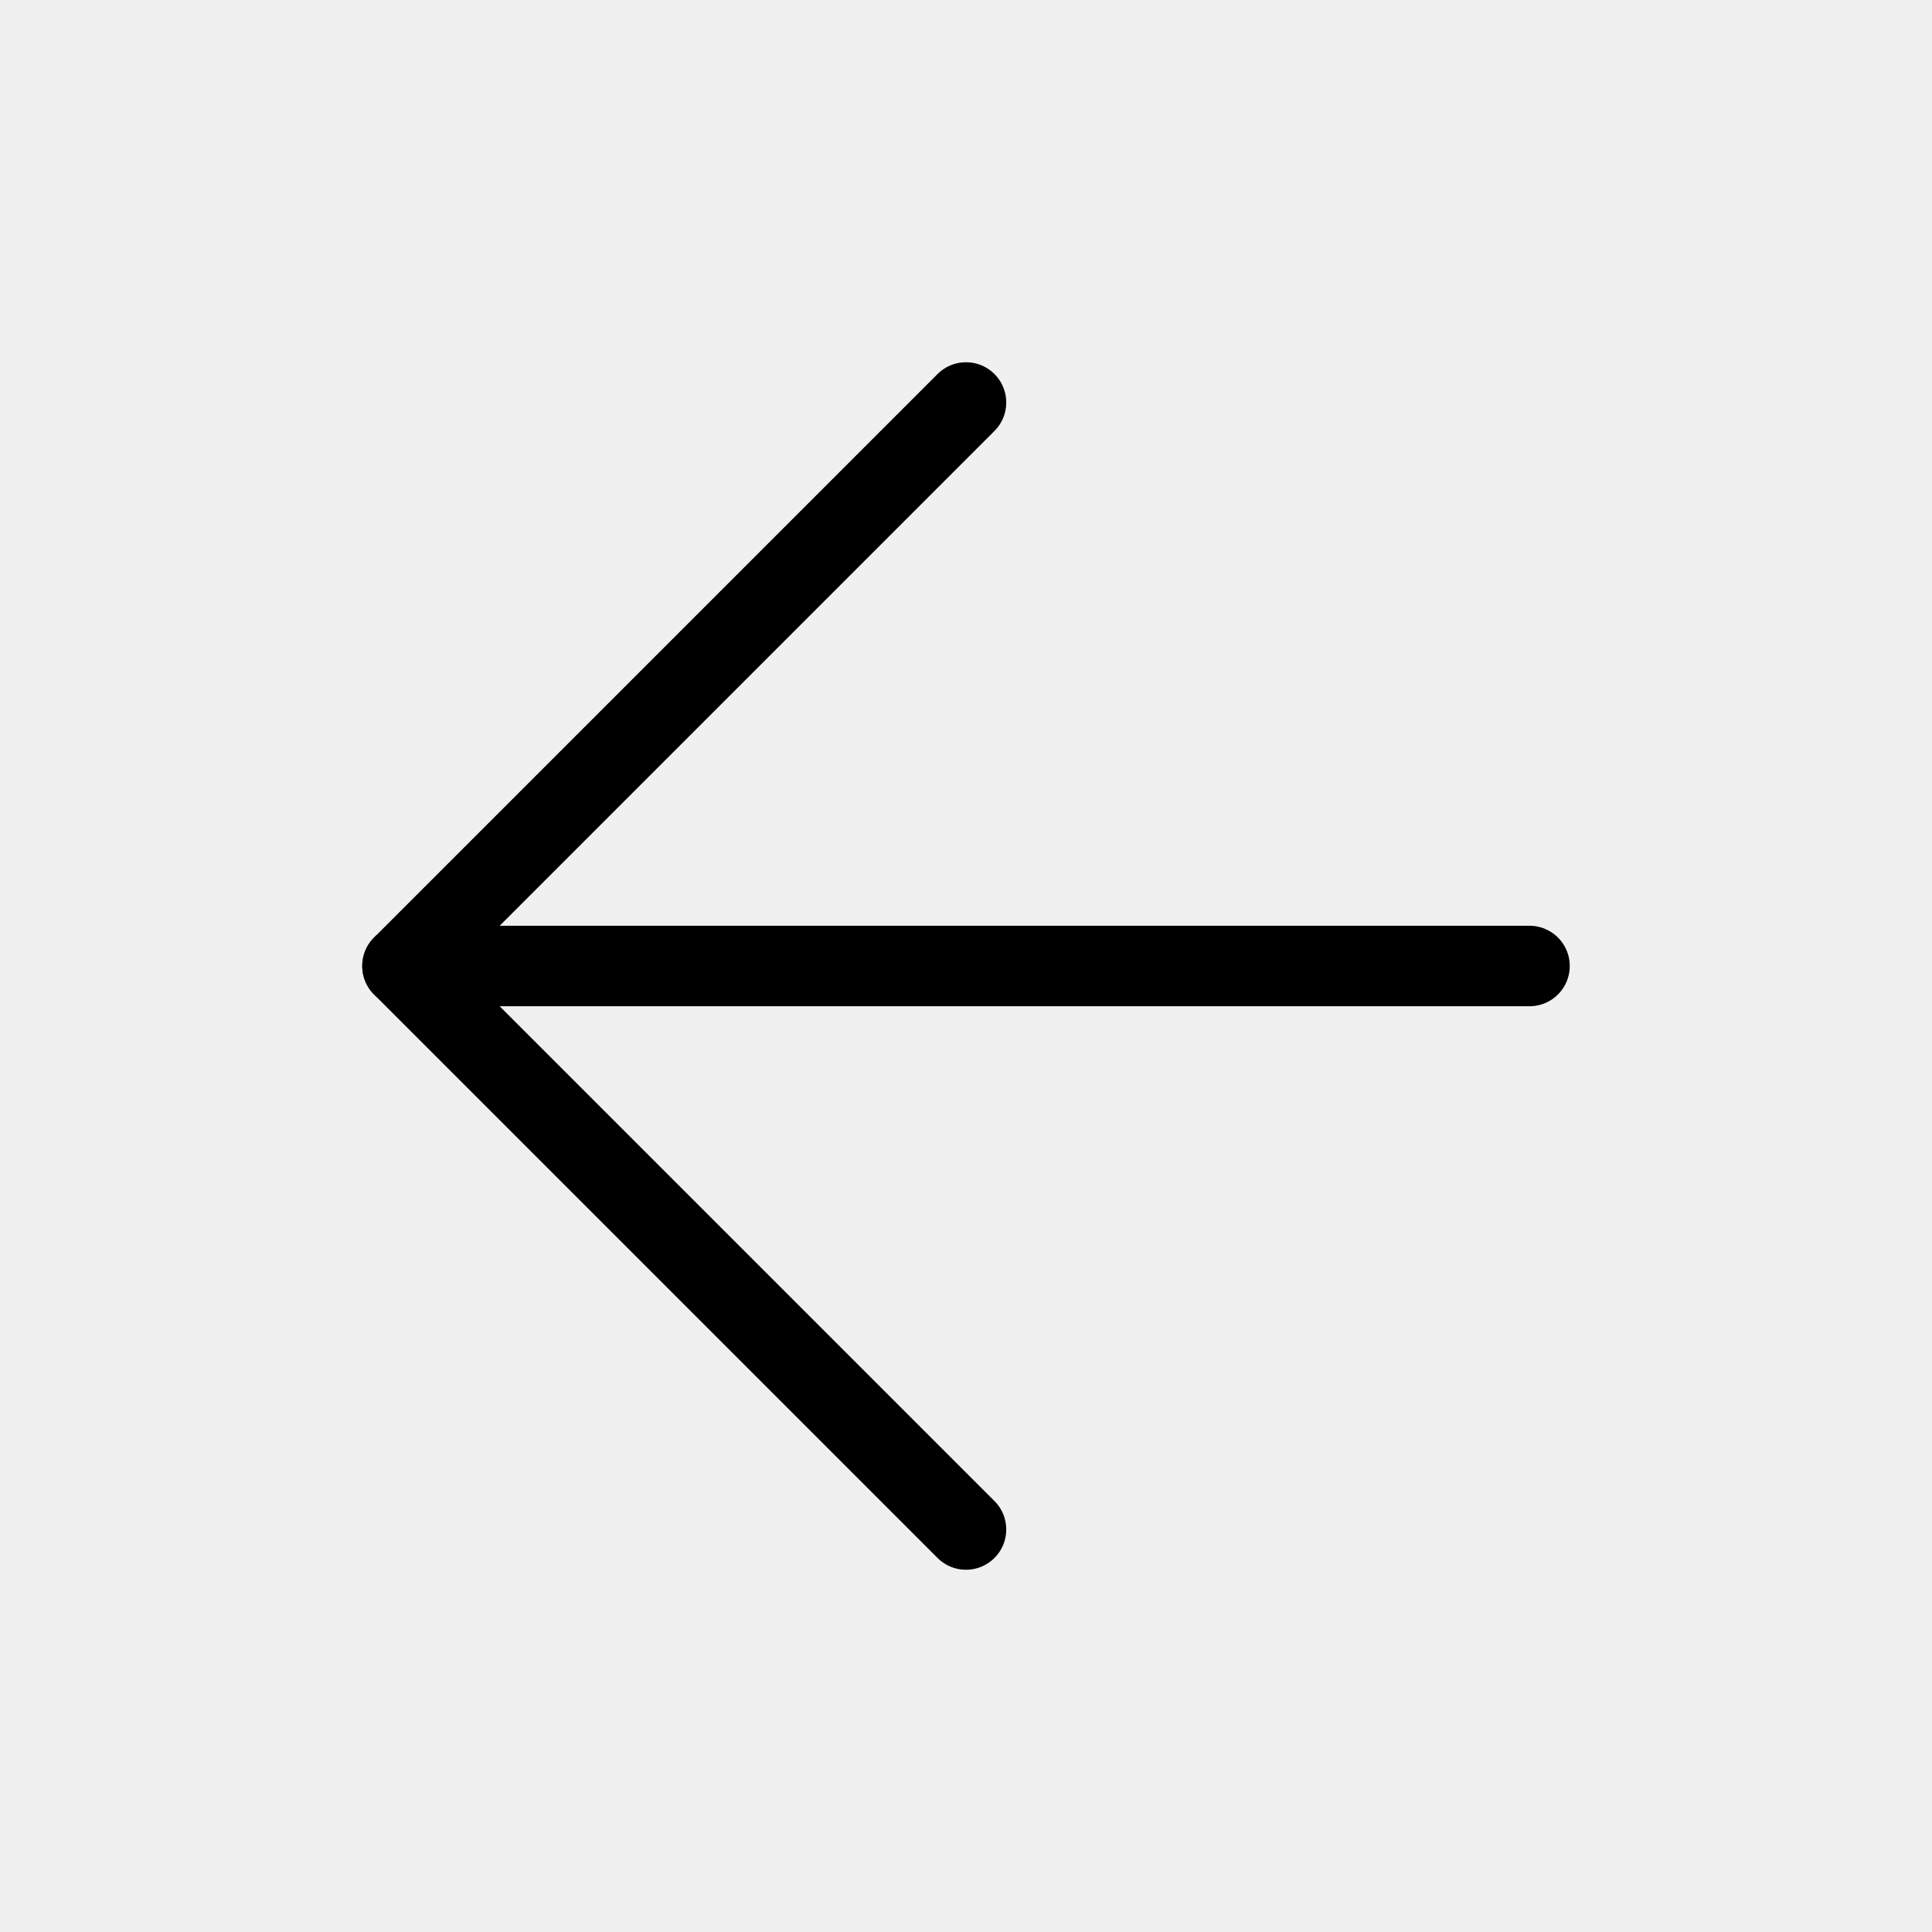
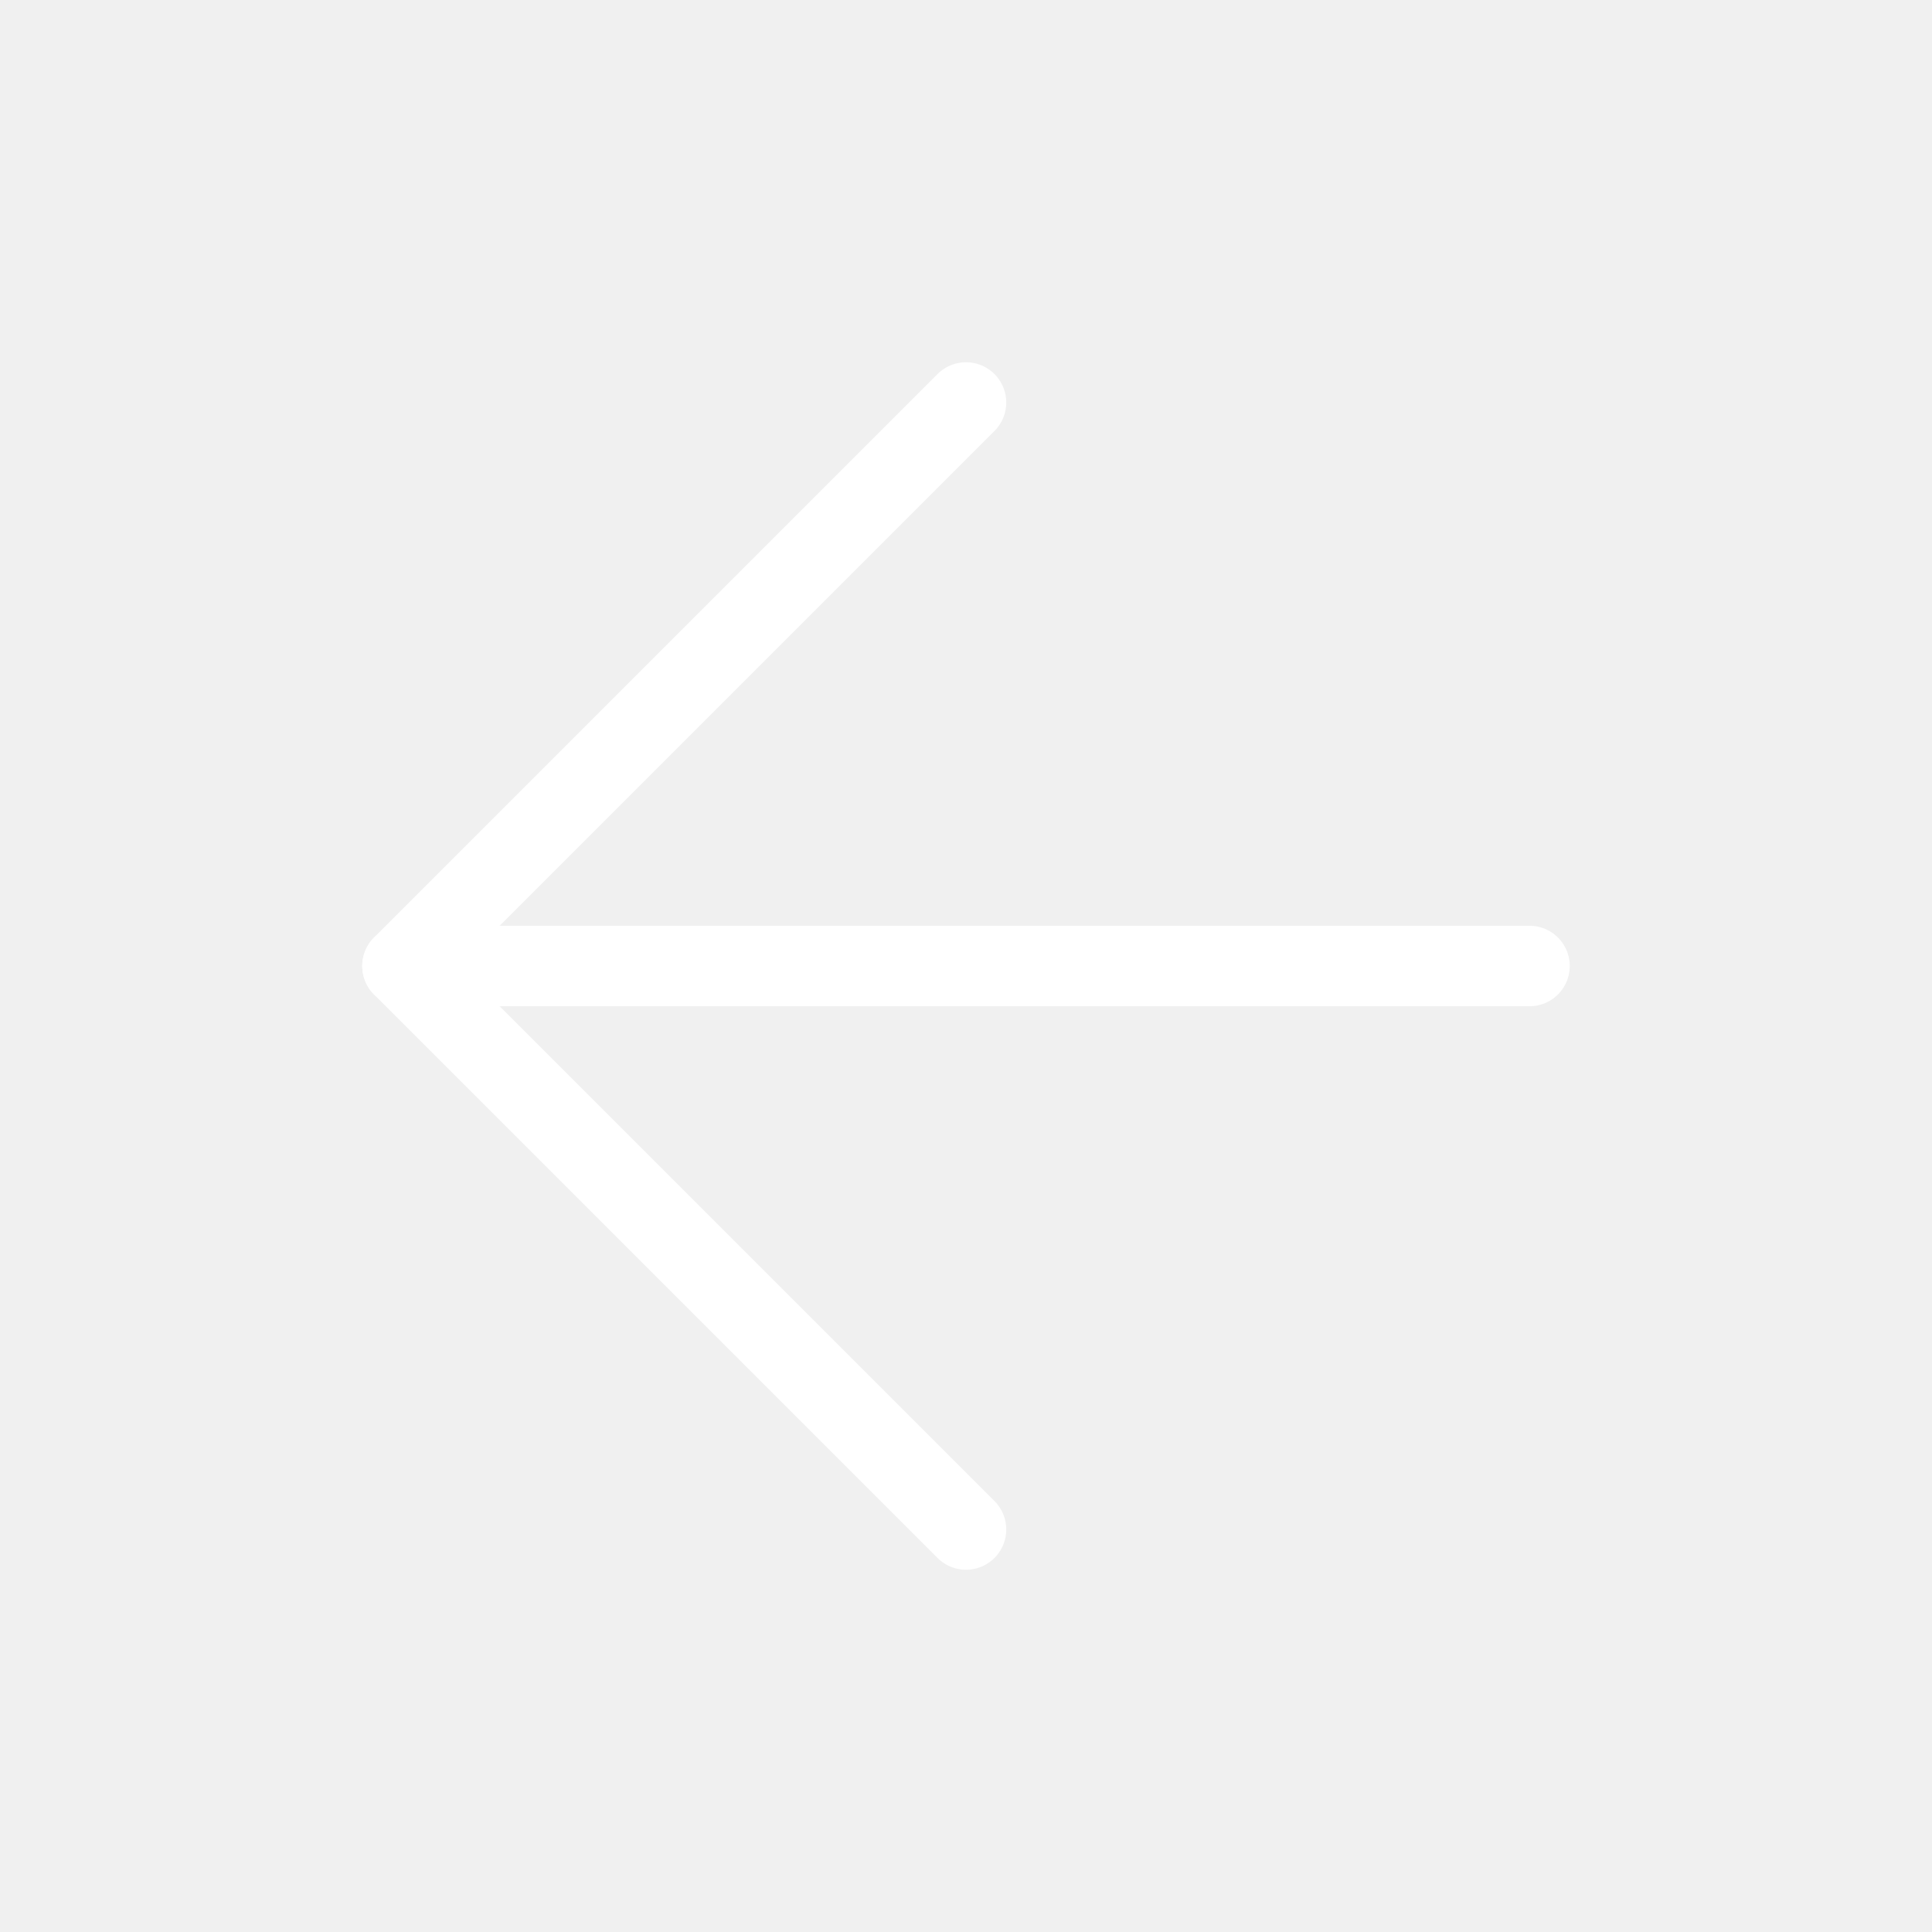
- <svg xmlns="http://www.w3.org/2000/svg" width="48" height="48" viewBox="0 0 24 24" fill="none" stroke="currentColor" stroke-width="1" stroke-linecap="round" stroke-linejoin="round">
+ <svg xmlns="http://www.w3.org/2000/svg" width="48" height="48" viewBox="0 0 24 24" fill="none" stroke="#fff" stroke-width="1" stroke-linecap="round" stroke-linejoin="round">
  <path d="m12 19-7-7 7-7" />
  <path d="M19 12H5" />
</svg>
